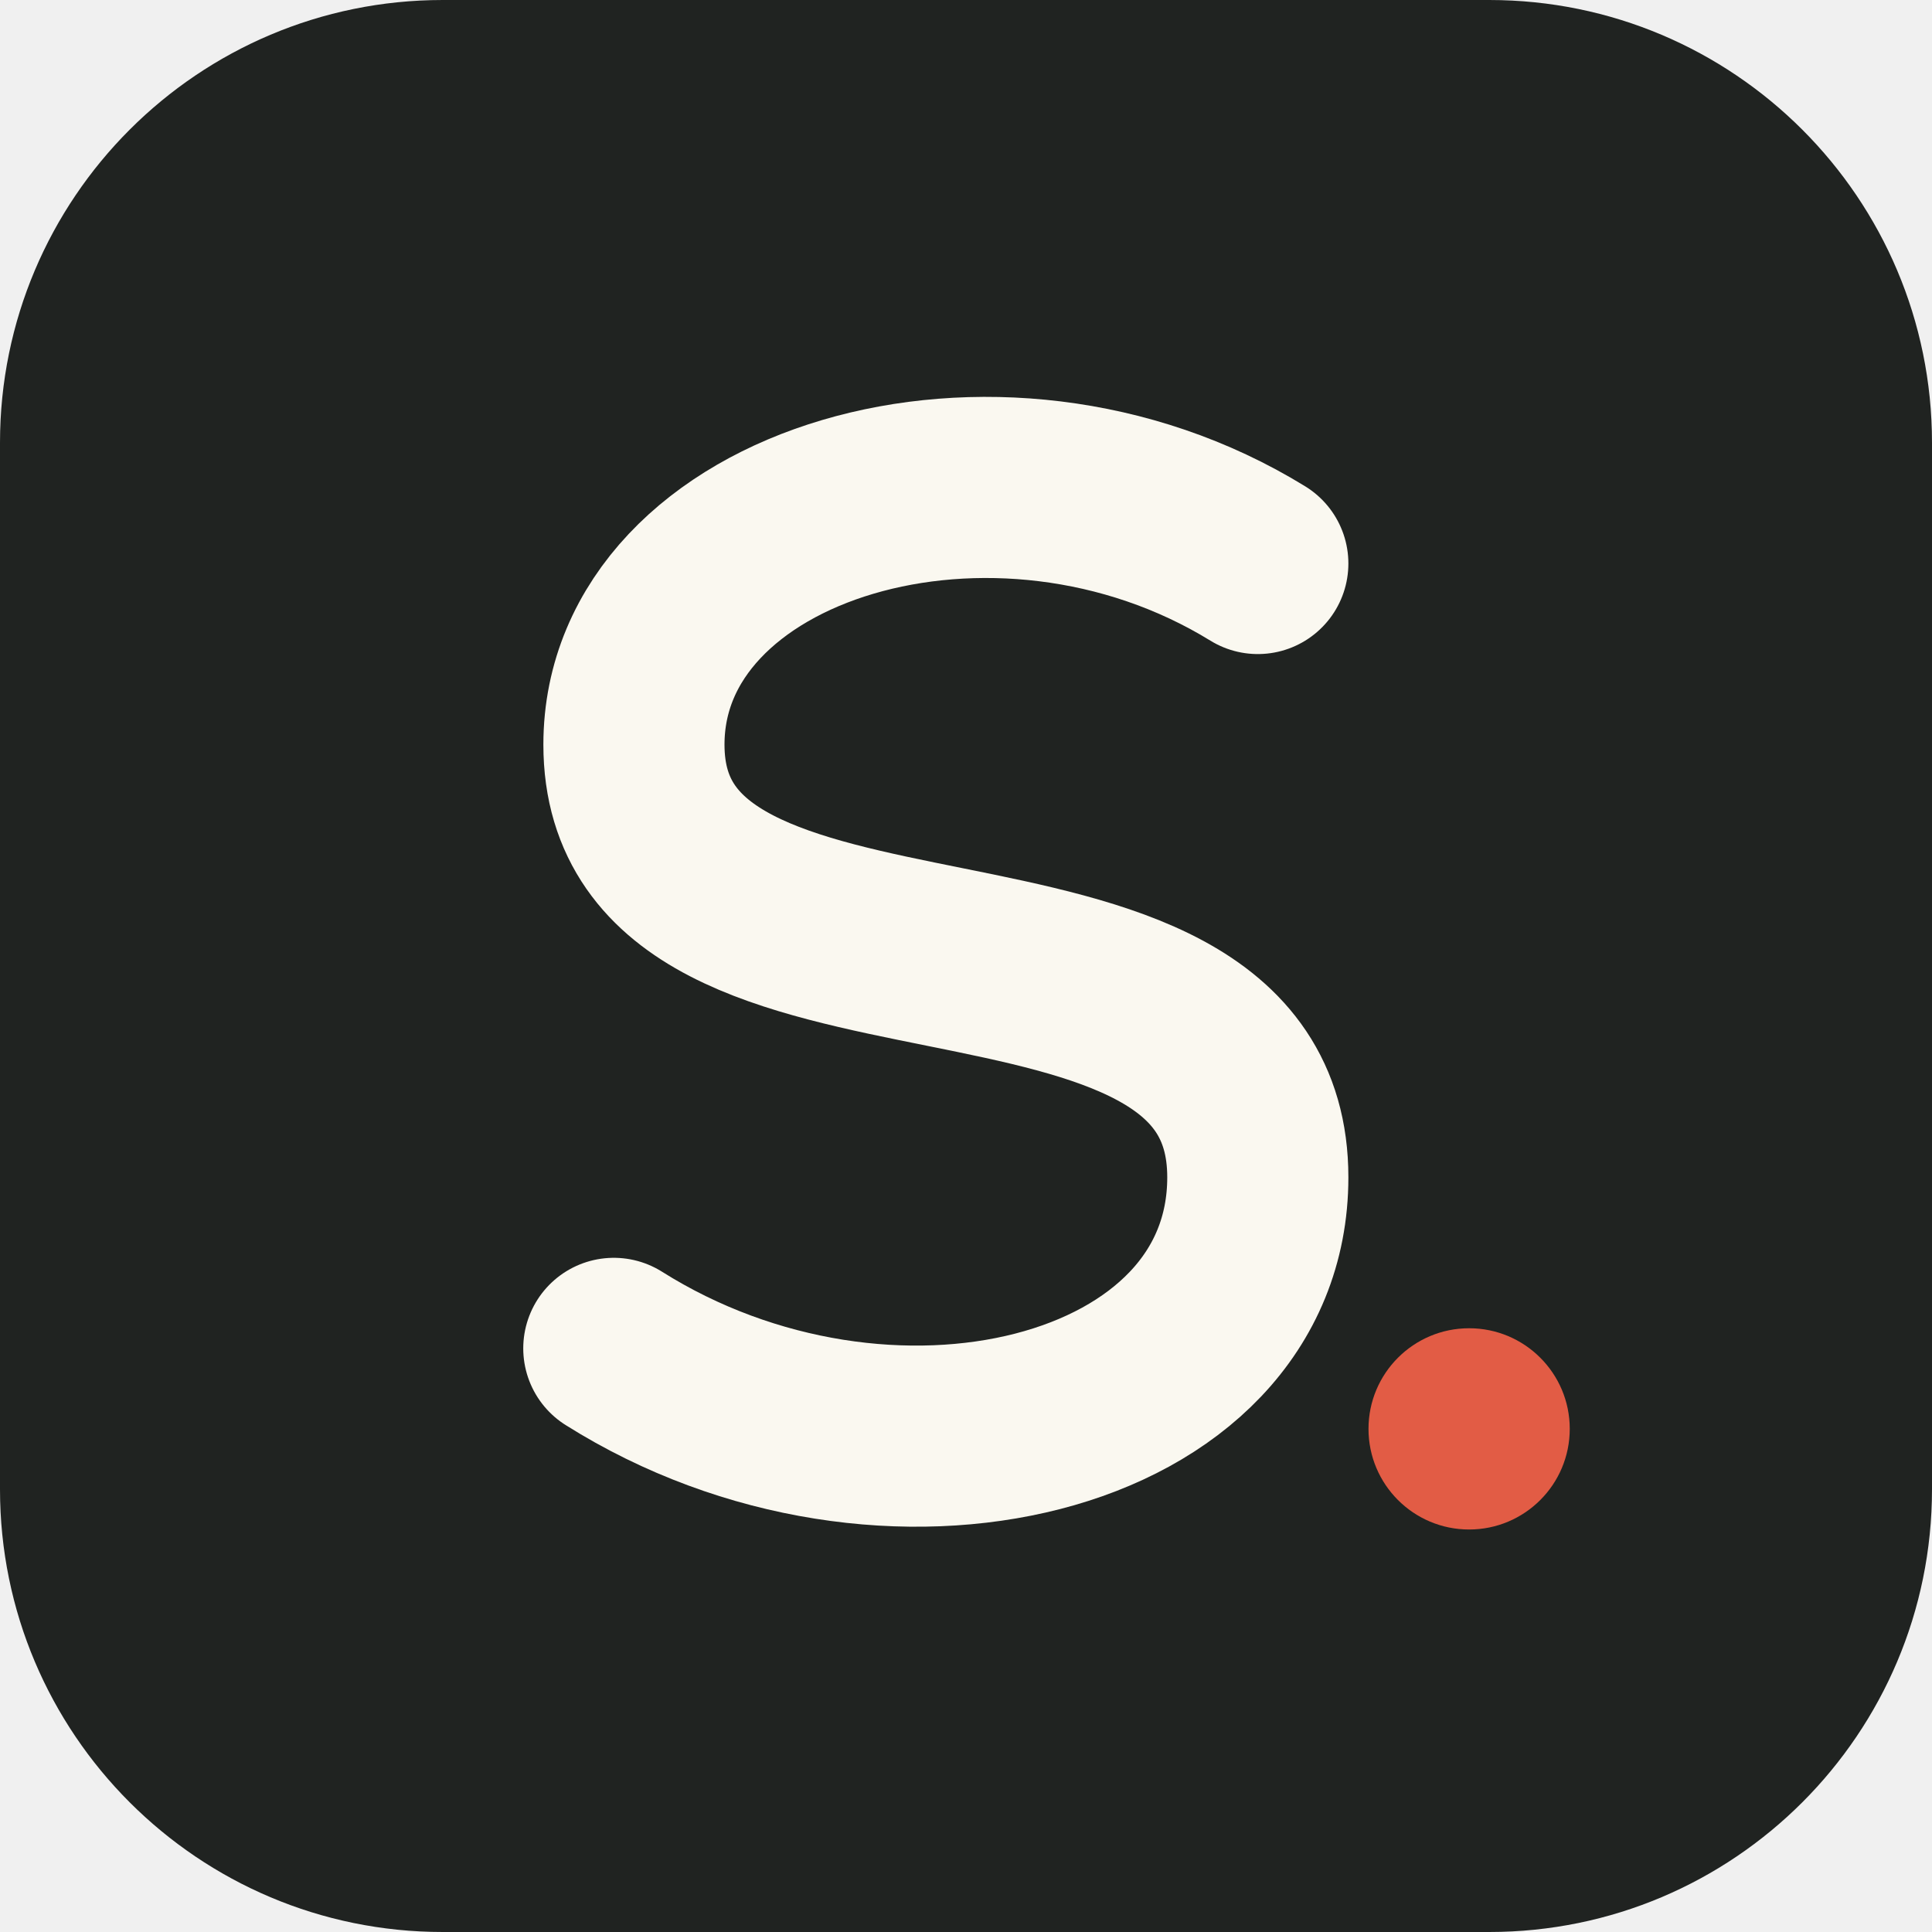
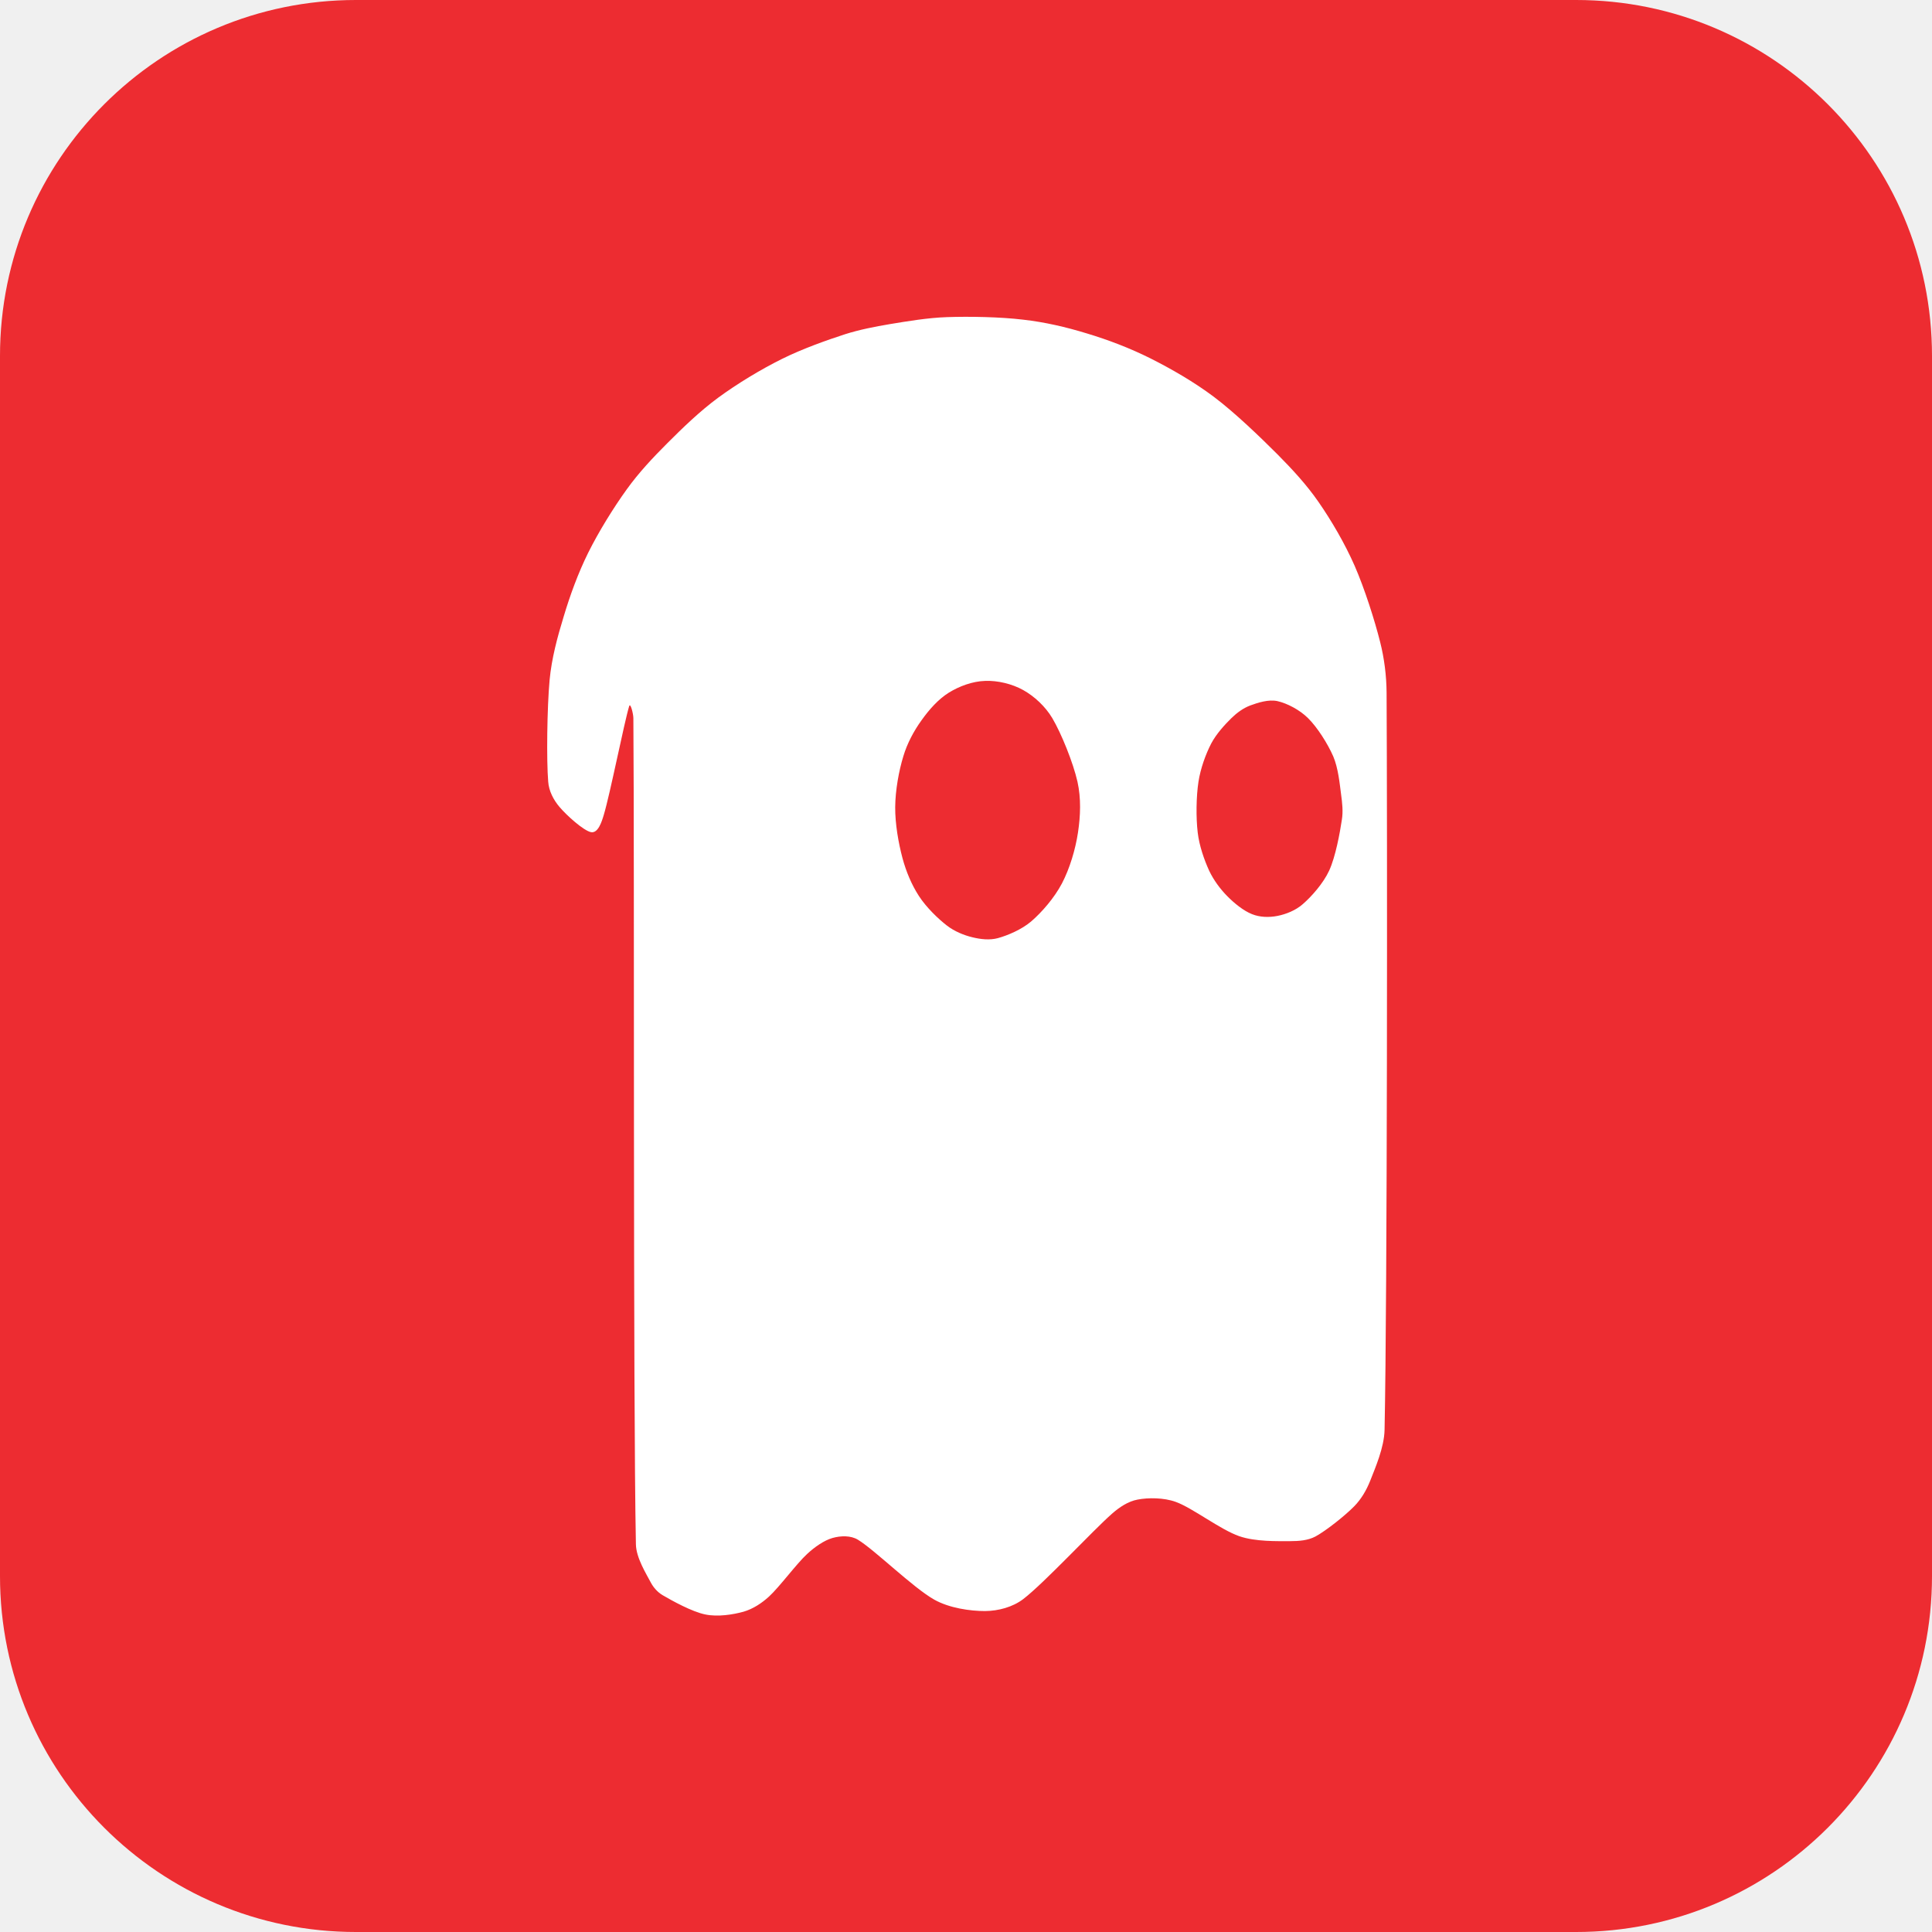
- <svg xmlns="http://www.w3.org/2000/svg" viewBox="0 0 192 192">
-   <rect width="192" height="192" rx="44" fill="#202321" />
-   <path d="M125 56c-26-16-62-5-62 18 0 30 62 12 62 43 0 25-37 34-64 17" fill="none" stroke="#faf8f0" stroke-width="18" stroke-linecap="round" />
-   <circle cx="146" cy="142" r="10" fill="#e25c45" />
+ <svg xmlns="http://www.w3.org/2000/svg" viewBox="0 0 152 152">
+   <rect width="152" height="152" rx="28" fill="#ed2c31" />
+   <path transform="translate(.5 .5)" fill="#fff" fill-rule="evenodd" d="M69.51 25C70.85 24.78 72.49 24.5 74 24.45C75.75 24.39 78.17 24.43 80 24.65C81.69 24.84 83.37 25.23 85 25.73C86.67 26.23 88.4 26.89 90 27.69C91.67 28.53 93.44 29.55 95 30.72C96.67 31.98 98.63 33.87 100 35.24C101.17 36.42 102.3 37.64 103.24 39C104.25 40.46 105.3 42.25 106.07 44C106.87 45.83 107.66 48.33 108.08 50C108.41 51.3 108.58 52.66 108.59 54C108.65 64.33 108.65 101.67 108.43 112C108.4 113.39 107.69 115 107.3 116C107.01 116.73 106.6 117.44 106.05 118C105.34 118.73 103.84 119.92 103 120.38C102.4 120.7 101.68 120.75 101 120.75C100 120.75 98.27 120.8 97 120.36C95.5 119.84 93.33 118.14 92 117.66C91.06 117.32 89.83 117.32 89 117.48C88.25 117.62 87.57 118.08 87 118.58C85.5 119.89 81.67 124.03 80 125.31C79.17 125.94 78.05 126.24 77 126.25C75.83 126.25 74.19 126.02 73 125.35C71.33 124.41 68.33 121.45 67 120.64C66.43 120.29 65.64 120.32 65 120.5C64.33 120.69 63.58 121.22 63 121.76C62.17 122.52 60.83 124.35 60 125.11C59.43 125.63 58.75 126.08 58 126.3C57.17 126.53 55.98 126.72 55 126.52C53.94 126.31 52.35 125.42 51.63 125C51.24 124.77 50.91 124.4 50.7 124C50.35 123.33 49.55 122.07 49.53 121C49.3 109.67 49.42 66.99 49.33 56C49.33 55.67 49.1 54.74 49 55.06C48.61 56.33 47.5 61.97 47 63.62C46.84 64.16 46.55 65.07 46 64.97C45.42 64.86 44.09 63.66 43.53 63C43.05 62.44 42.68 61.73 42.63 61C42.49 59.33 42.54 55.17 42.74 53C42.9 51.3 43.35 49.63 43.85 48C44.35 46.33 44.98 44.6 45.77 43C46.6 41.33 47.77 39.44 48.81 38C49.75 36.69 50.86 35.51 52 34.37C53.2 33.17 54.56 31.85 56 30.79C57.5 29.69 59.33 28.58 61 27.75C62.6 26.95 64.58 26.25 66 25.79C67.14 25.43 68.33 25.2 69.51 25ZM74.14 54C74.98 53.48 76.02 53.1 77 53.07C77.98 53.03 79.12 53.3 80 53.79C80.88 54.28 81.75 55.09 82.29 56C83 57.2 83.93 59.5 84.27 61C84.56 62.3 84.51 63.68 84.31 65C84.11 66.33 83.66 67.83 83.05 69C82.45 70.14 81.46 71.28 80.62 72C79.88 72.63 78.77 73.1 78 73.31C77.36 73.48 76.65 73.4 76 73.24C75.33 73.08 74.58 72.77 74 72.32C73.3 71.78 72.38 70.89 71.8 70C71.22 69.11 70.78 68.05 70.5 67C70.19 65.83 69.92 64.33 69.93 63C69.94 61.67 70.22 60.14 70.57 59C70.87 57.99 71.4 57 72 56.17C72.59 55.34 73.31 54.52 74.14 54ZM97.87 55C98.47 54.78 99.3 54.51 100 54.66C100.76 54.83 101.76 55.35 102.41 56C103.14 56.72 103.95 58 104.39 59C104.79 59.94 104.9 61.17 105.01 62C105.1 62.66 105.18 63.34 105.07 64C104.92 65 104.58 66.89 104.07 68C103.6 69.01 102.68 70.04 102 70.63C101.45 71.12 100.67 71.43 100 71.56C99.34 71.69 98.62 71.67 98 71.42C97.34 71.16 96.61 70.57 96.05 70C95.49 69.43 94.98 68.74 94.63 68C94.25 67.17 93.85 66.04 93.73 65C93.59 63.83 93.61 62.17 93.79 61C93.95 59.96 94.36 58.83 94.79 58C95.19 57.24 95.87 56.5 96.38 56C96.81 55.58 97.31 55.21 97.87 55Z" />
</svg>
